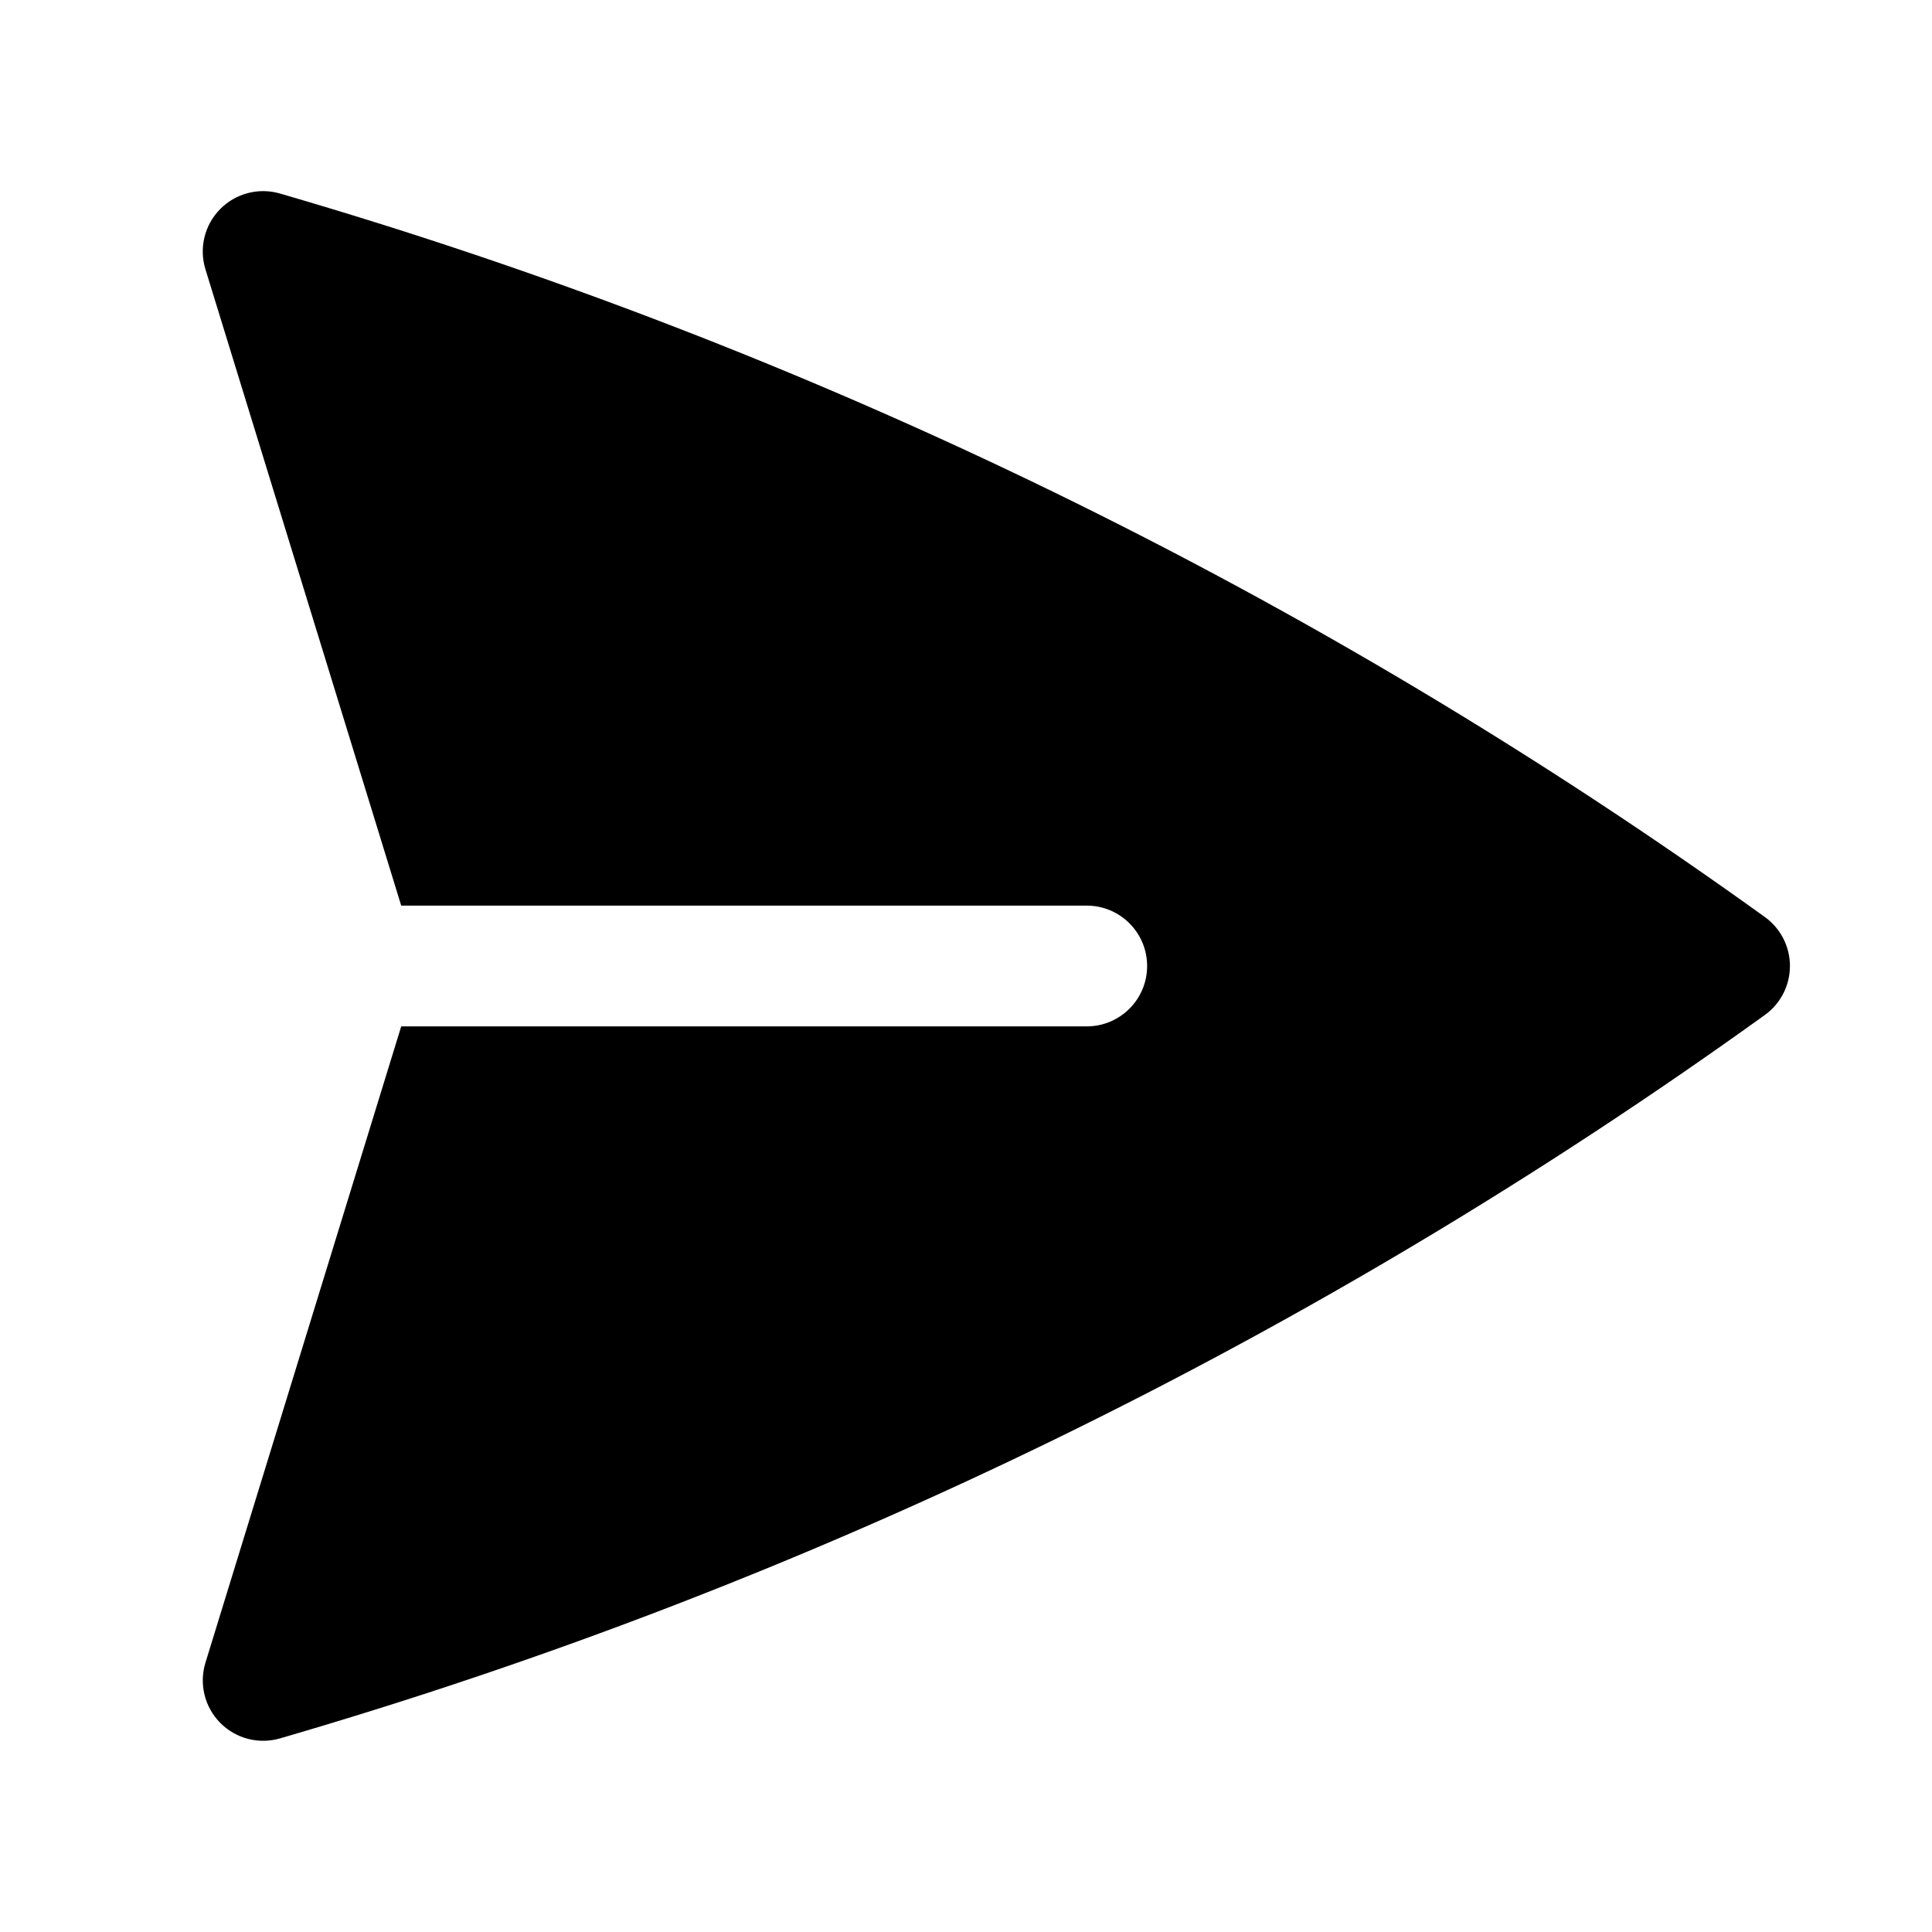
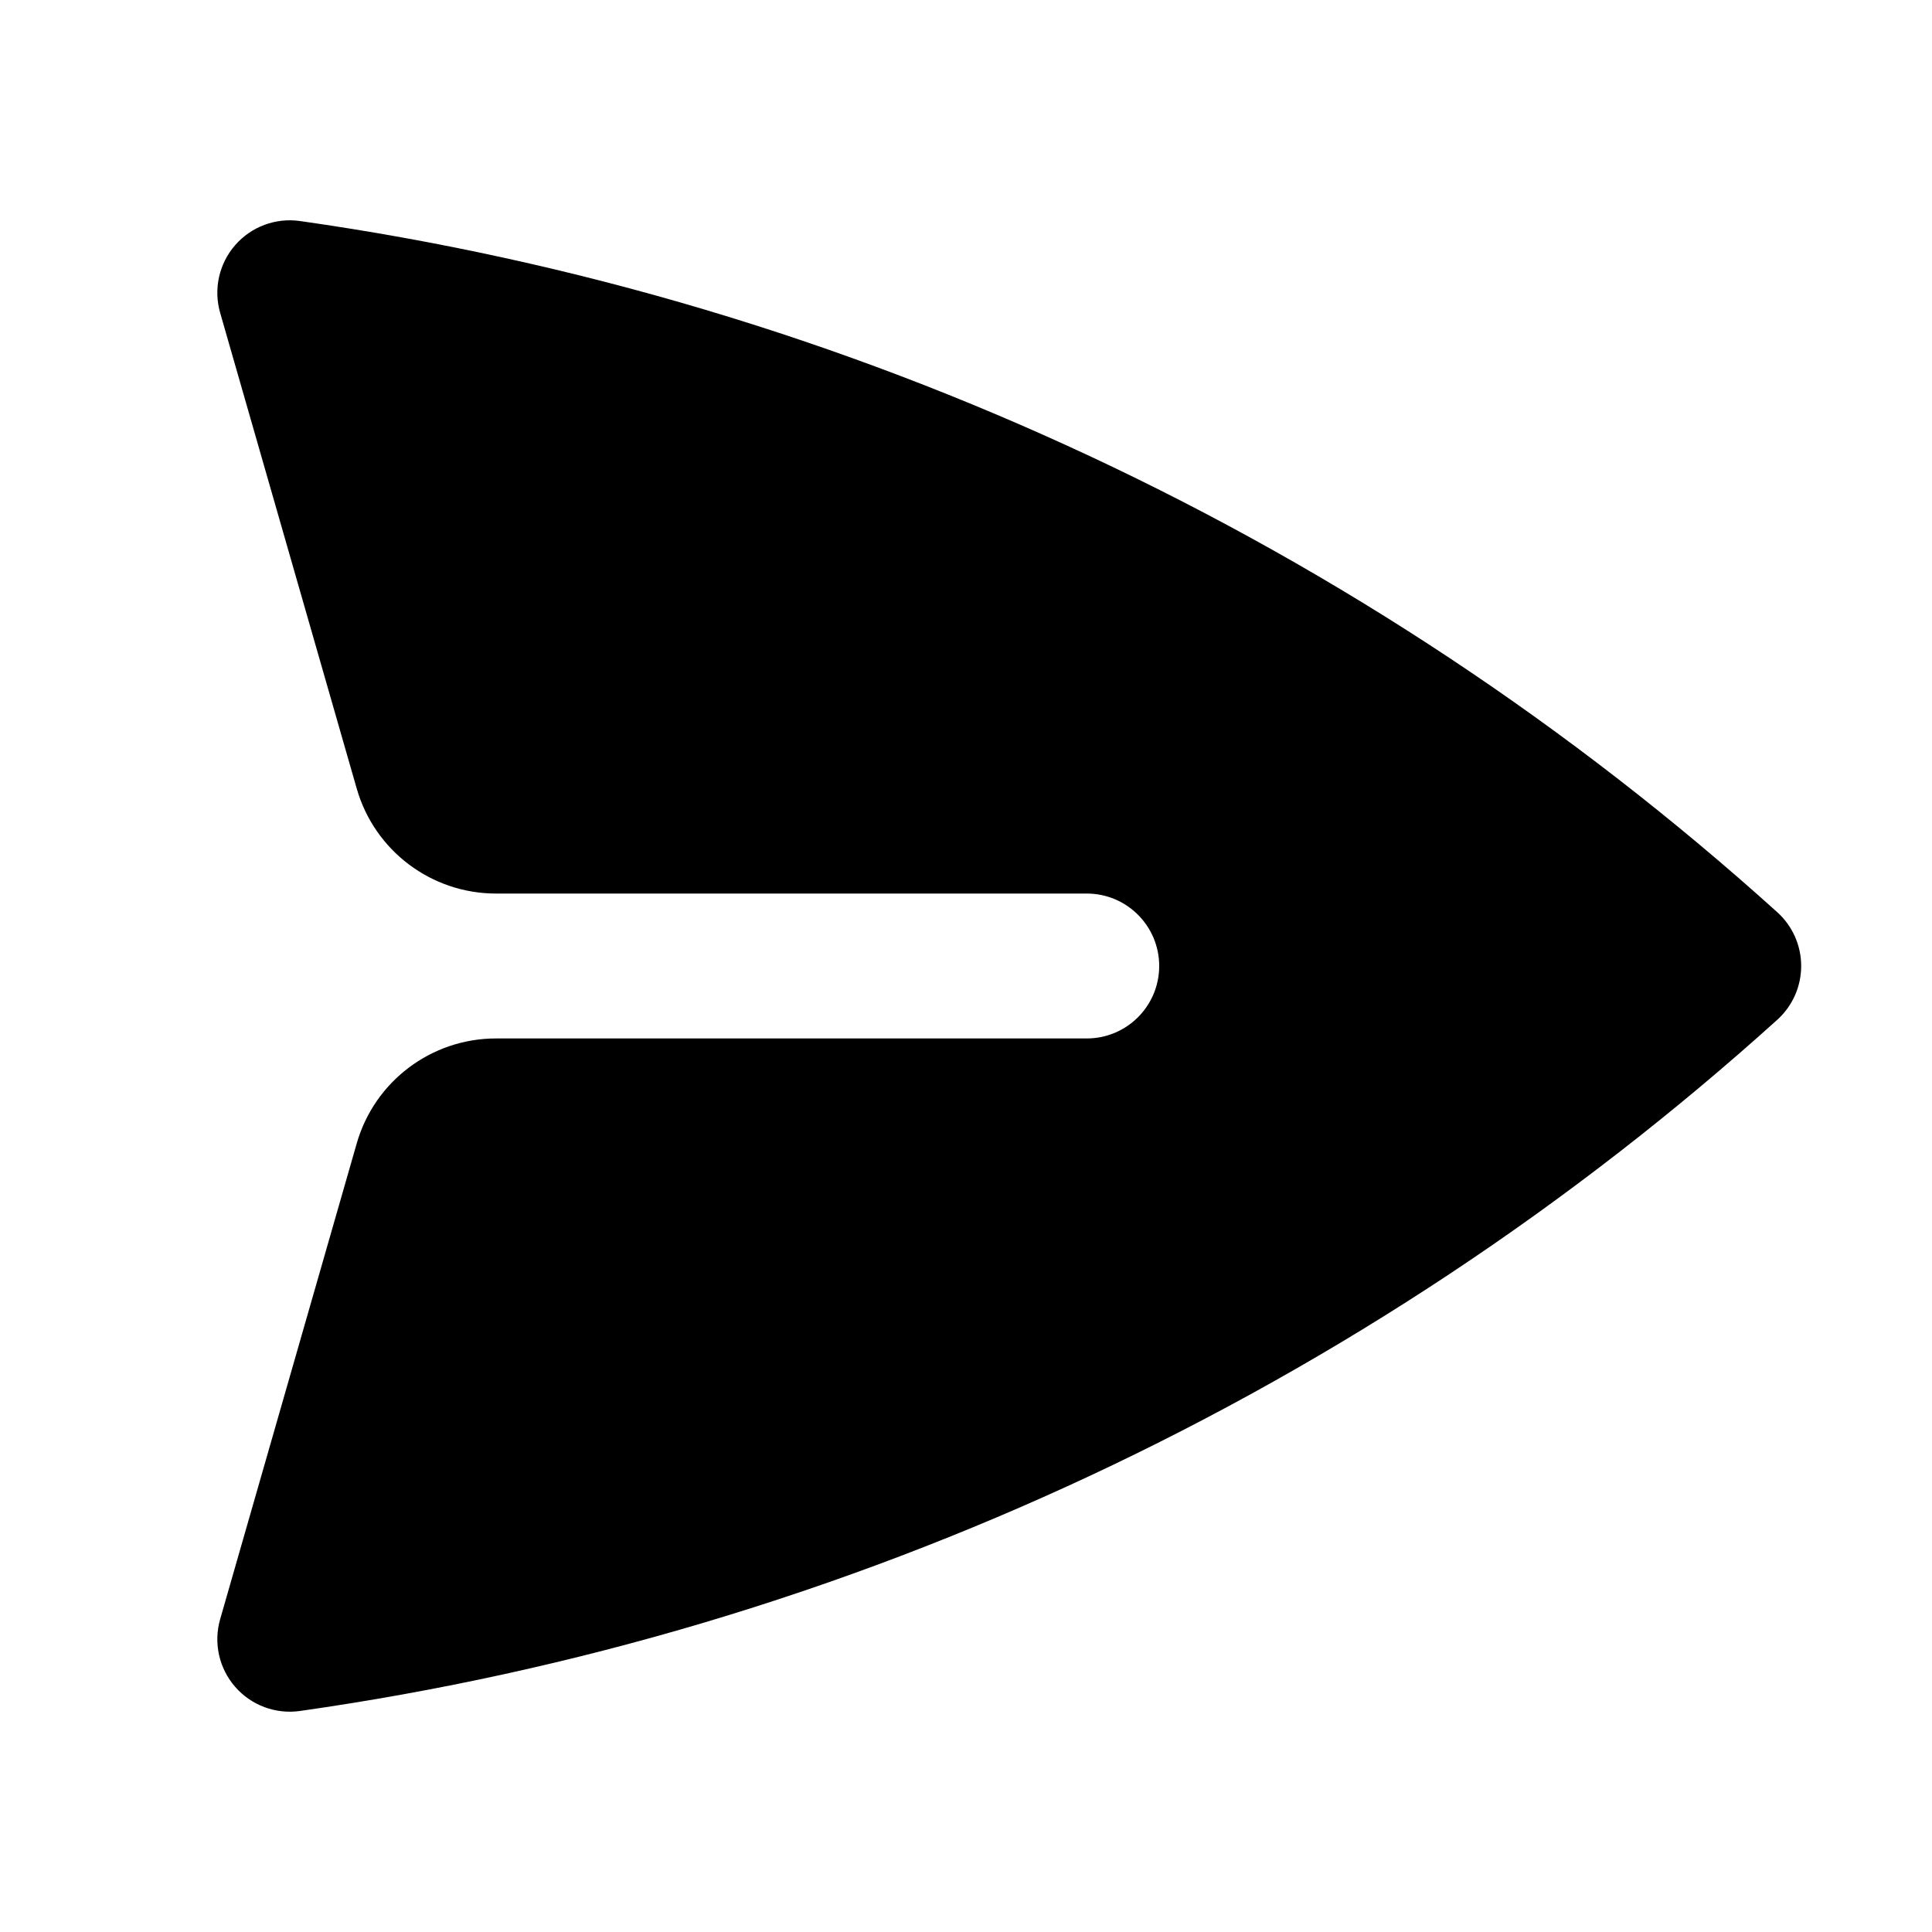
- <svg xmlns="http://www.w3.org/2000/svg" viewBox="0 0 24 24" fill="currentColor" aria-hidden="true" data-slot="icon">
-   <path d="M3.478 2.404a.75.75 0 0 0-.926.941l2.432 7.905H13.5a.75.75 0 0 1 0 1.5H4.984l-2.432 7.905a.75.75 0 0 0 .926.94 60.519 60.519 0 0 0 18.445-8.986.75.75 0 0 0 0-1.218A60.517 60.517 0 0 0 3.478 2.404Z" />
+ <svg xmlns="http://www.w3.org/2000/svg" viewBox="0 0 20 20" fill="currentColor" aria-hidden="true" data-slot="icon">
+   <path d="M3.105 2.288a.75.75 0 0 0-.826.95l1.414 4.926A1.5 1.5 0 0 0 5.135 9.25h6.115a.75.75 0 0 1 0 1.5H5.135a1.5 1.5 0 0 0-1.442 1.086l-1.414 4.926a.75.75 0 0 0 .826.95 28.897 28.897 0 0 0 15.293-7.155.75.75 0 0 0 0-1.114A28.897 28.897 0 0 0 3.105 2.288Z" />
</svg>
